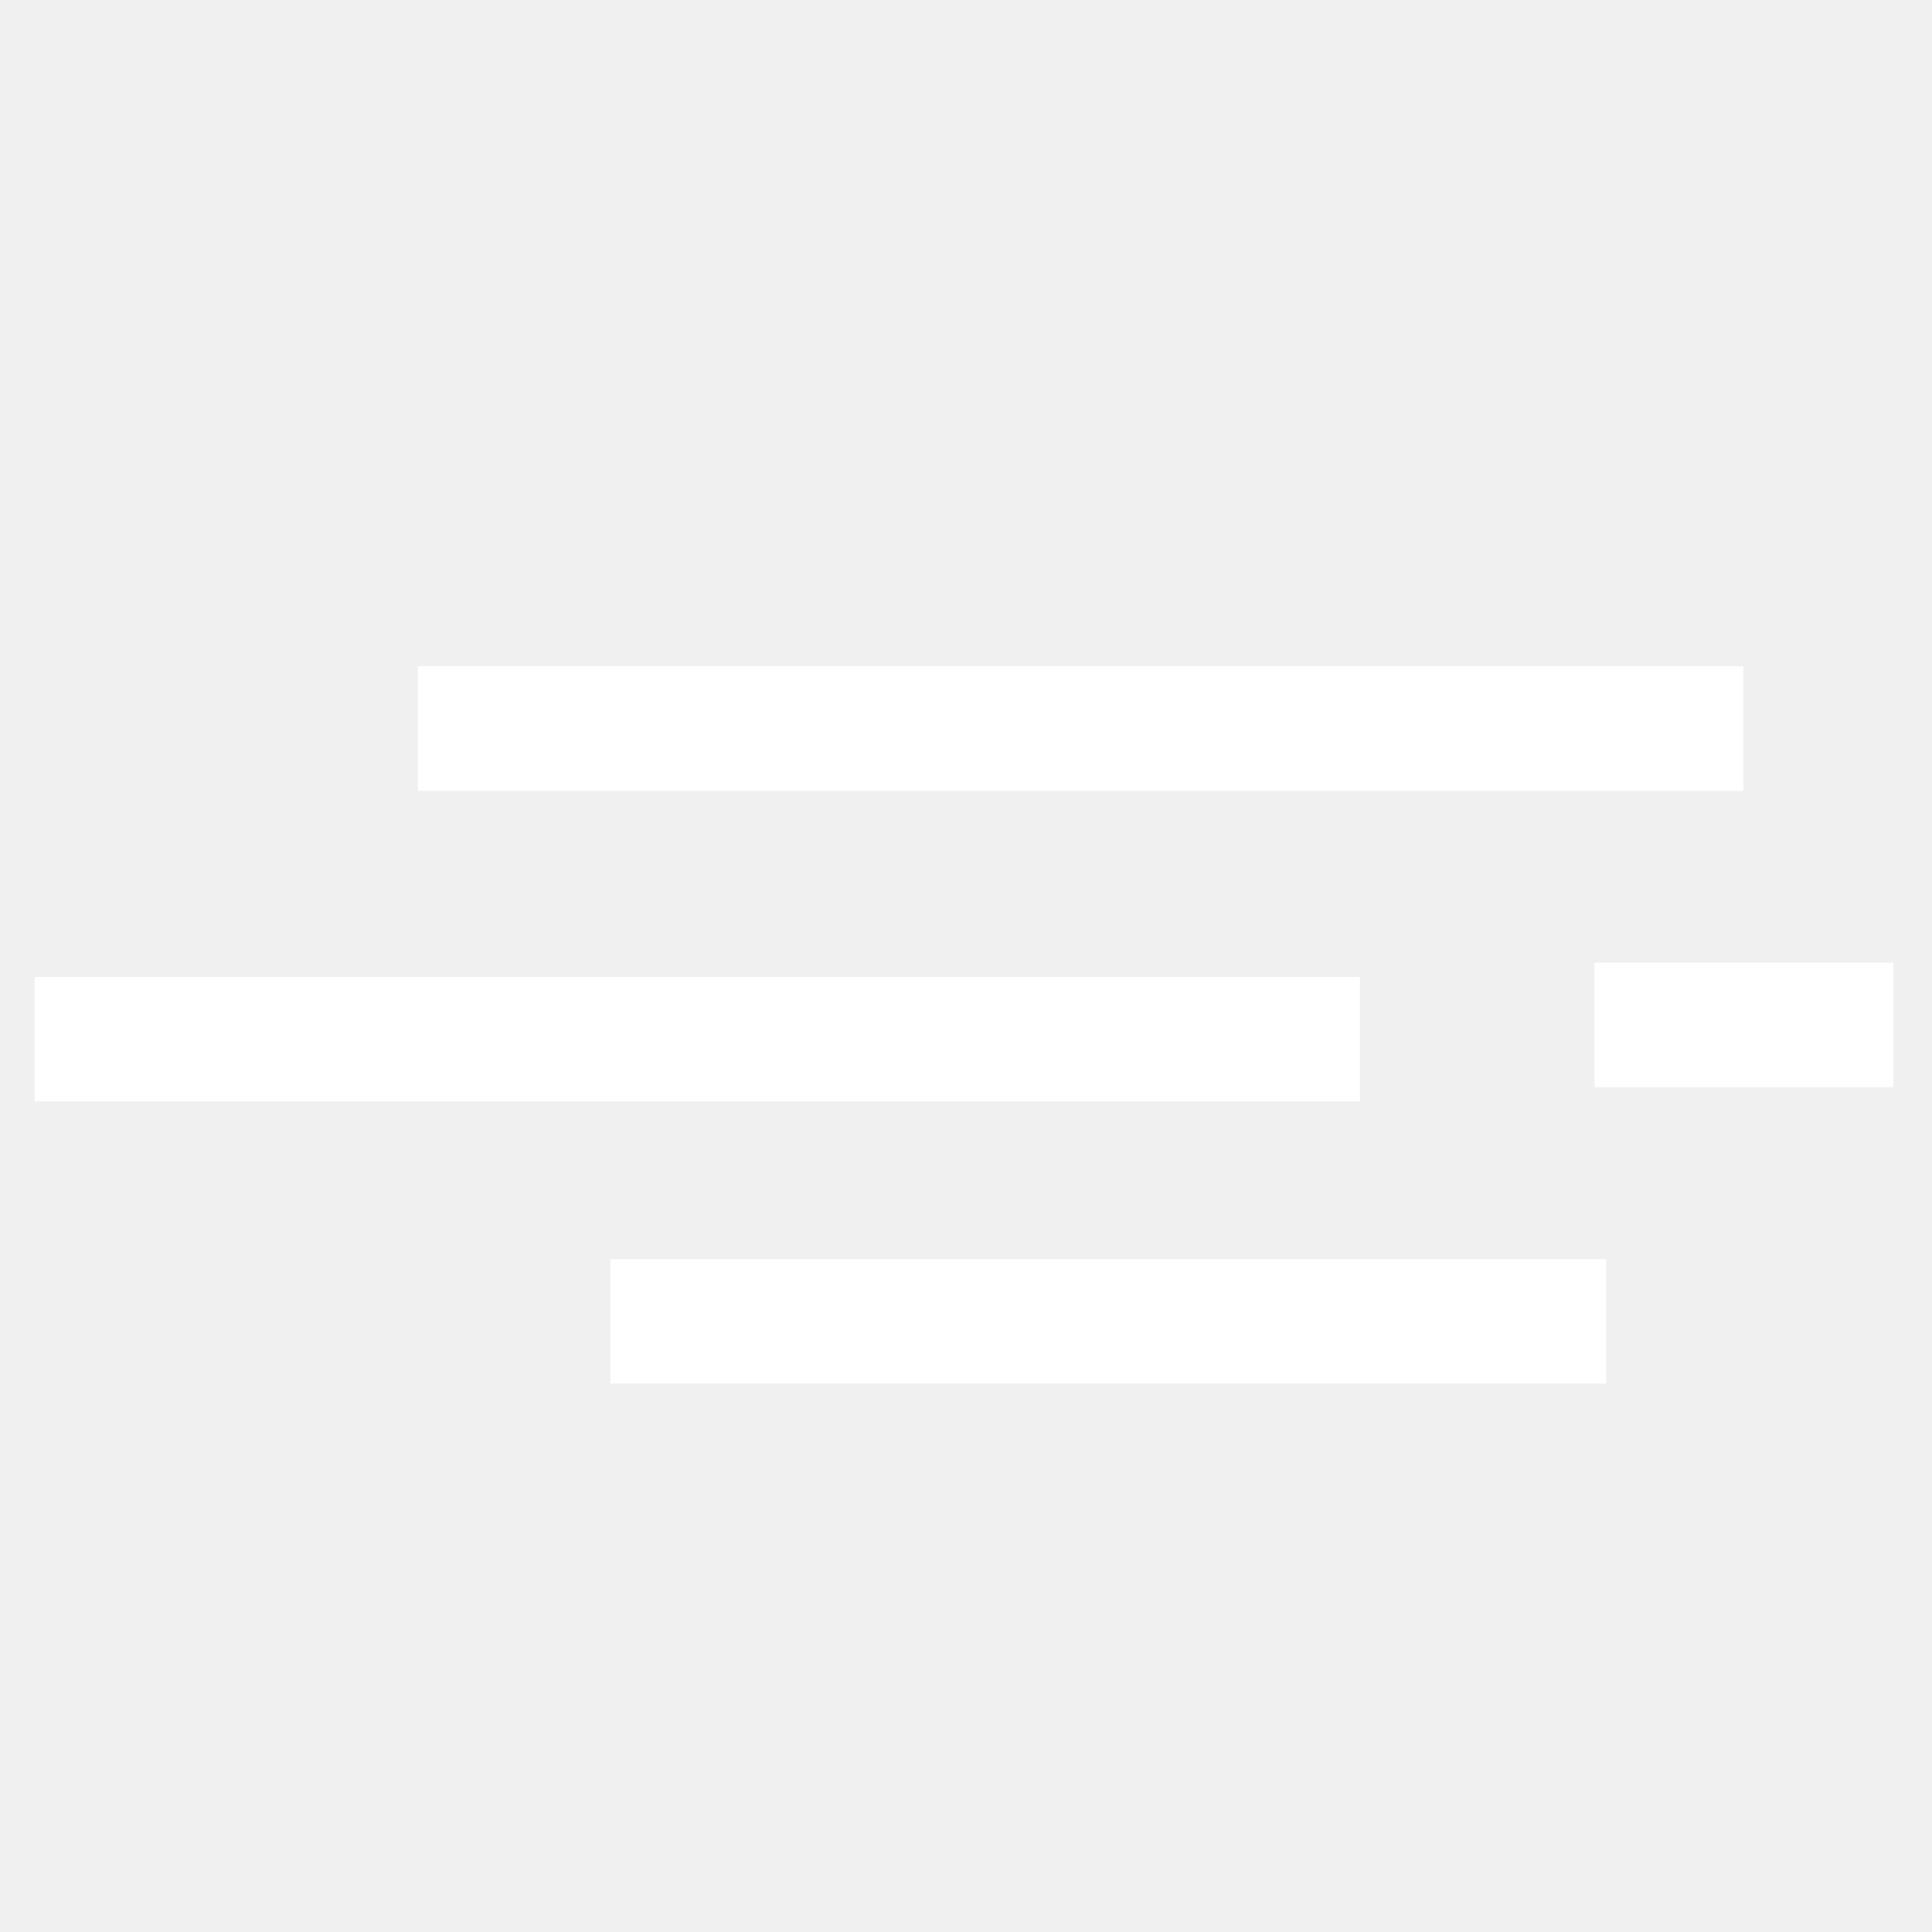
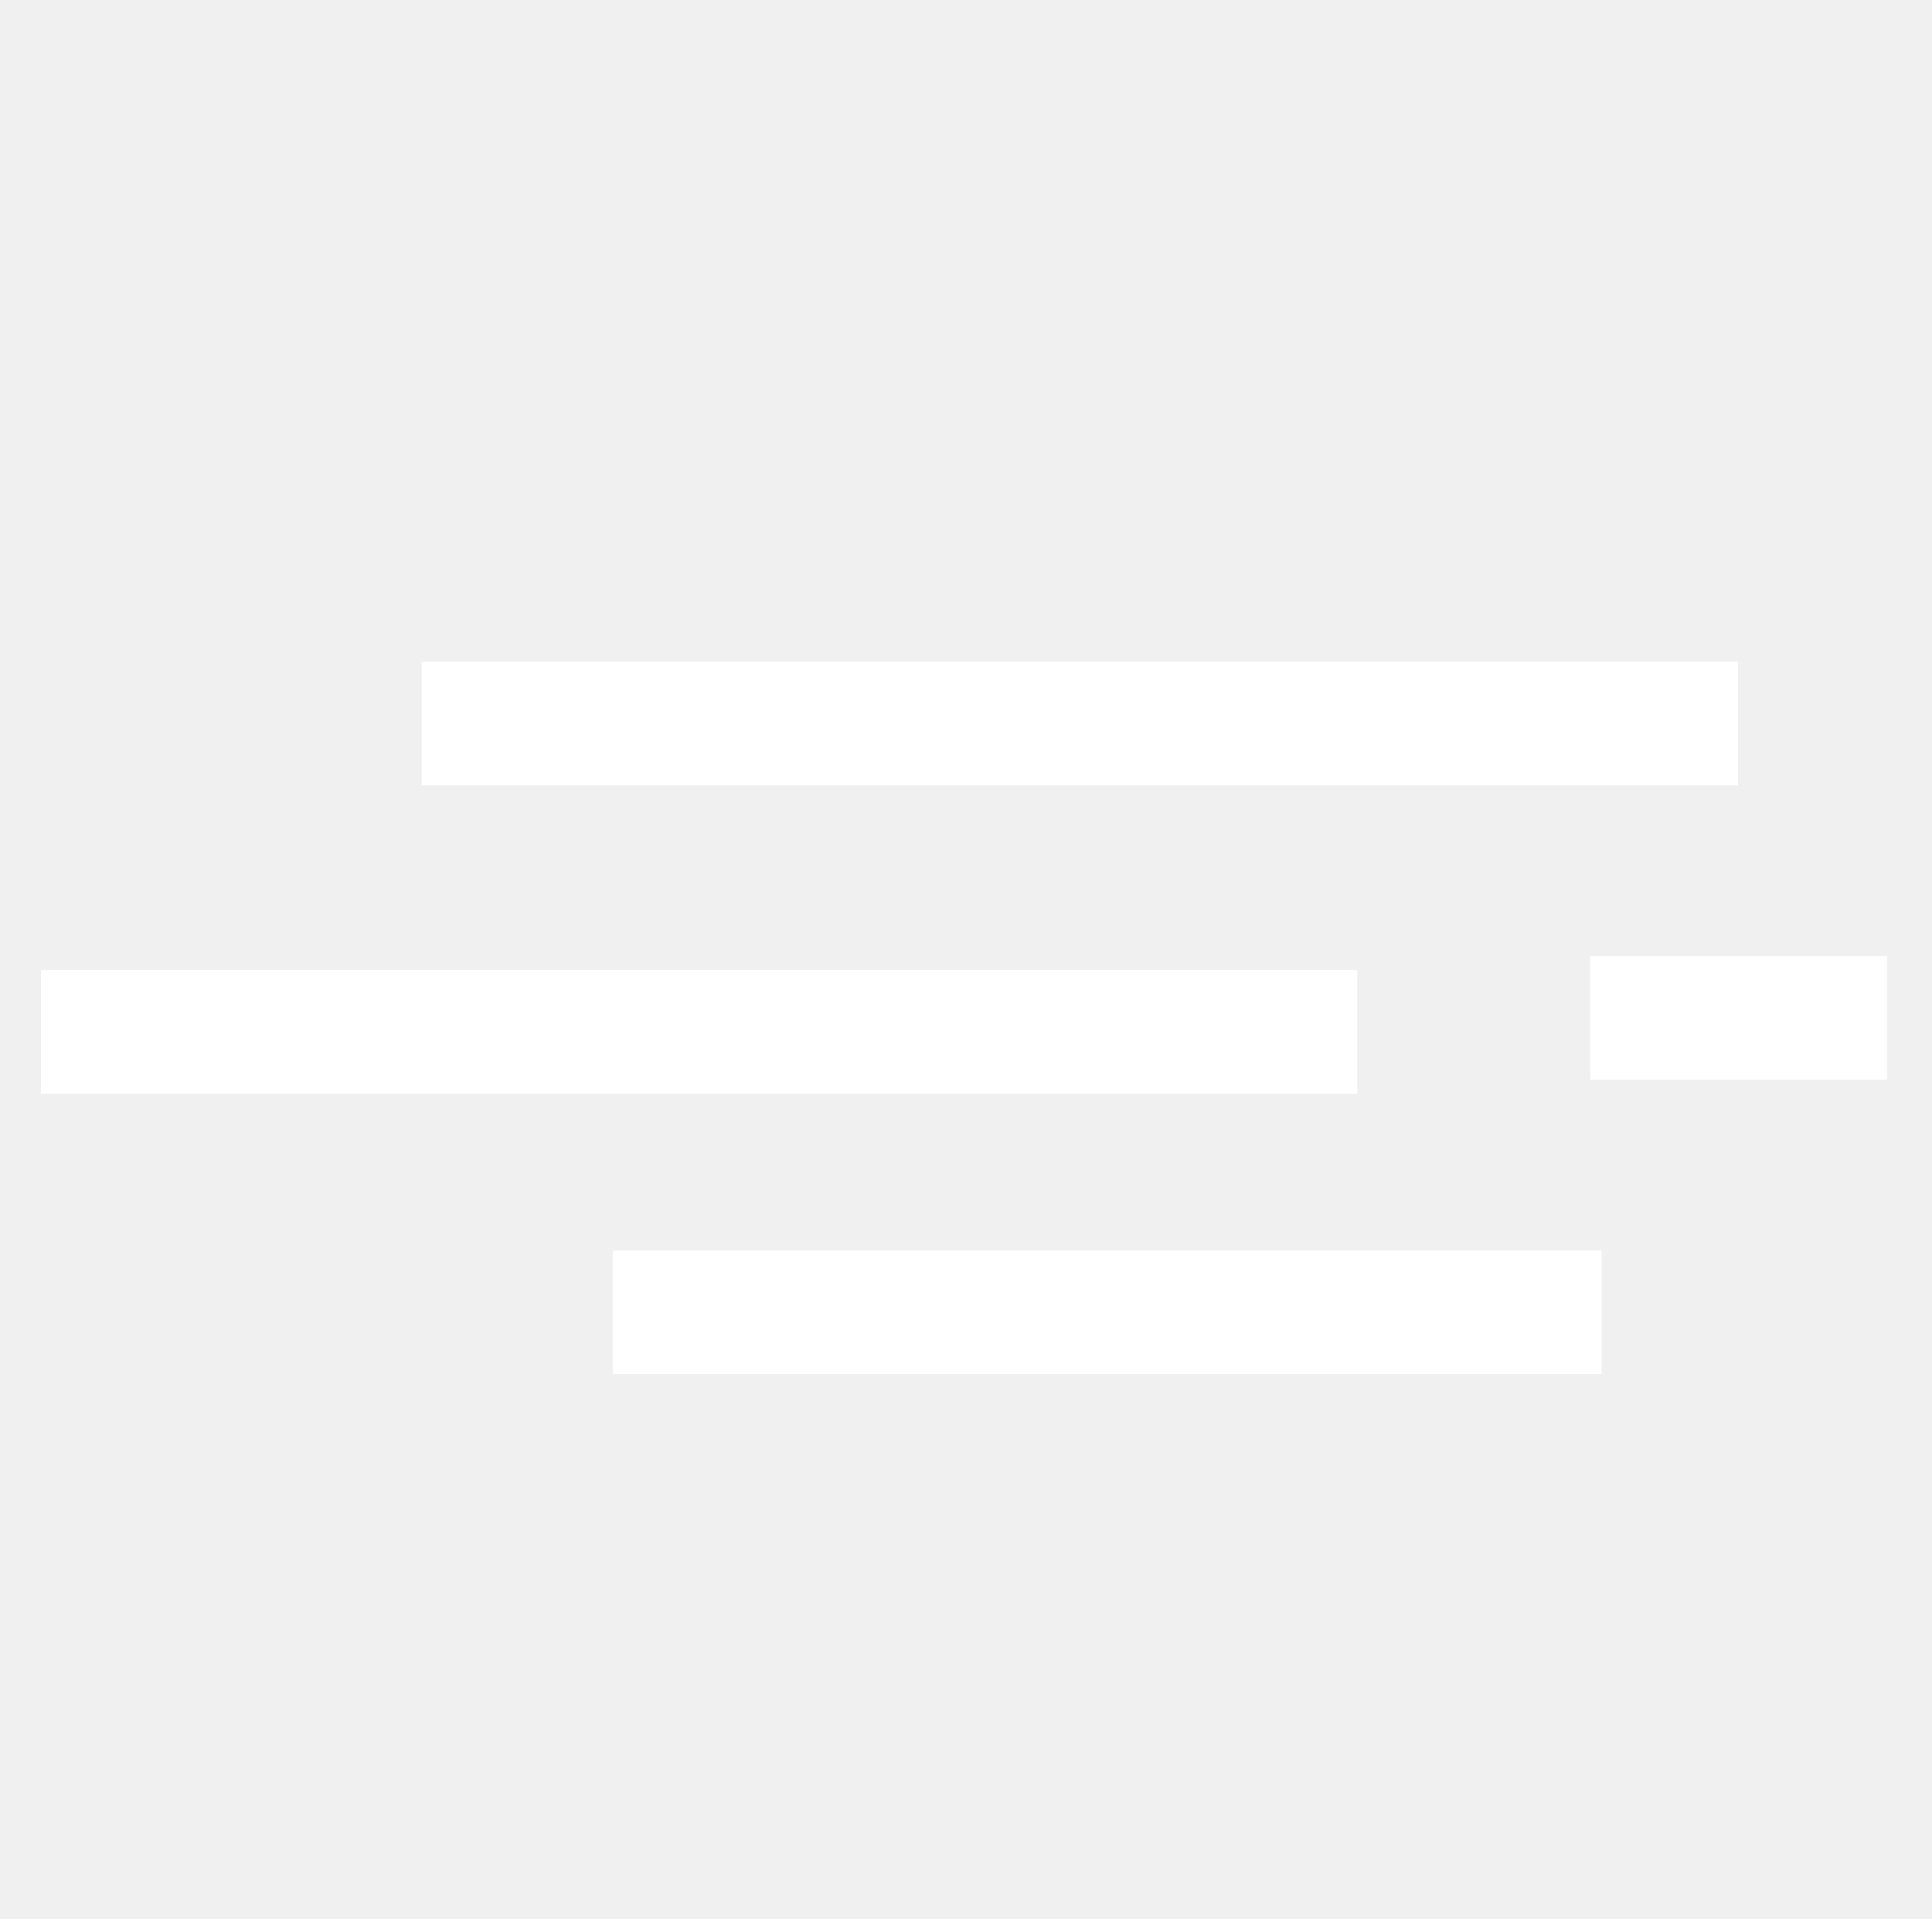
- <svg xmlns="http://www.w3.org/2000/svg" width="56" height="56" viewBox="0 0 56 56" fill="none">
+ <svg xmlns="http://www.w3.org/2000/svg" width="144" height="143" viewBox="0 0 56 56" fill="none">
  <path d="M50.533 19.312H12.114V22.922H50.533V19.312Z" fill="white" />
  <path d="M46.553 36.495H17.694V40.105H46.553V36.495Z" fill="white" />
  <path d="M39.419 28.313H1V31.923H39.419V28.313Z" fill="white" />
  <path d="M54.883 27.904H46.219V31.514H54.883V27.904Z" fill="white" />
</svg>
